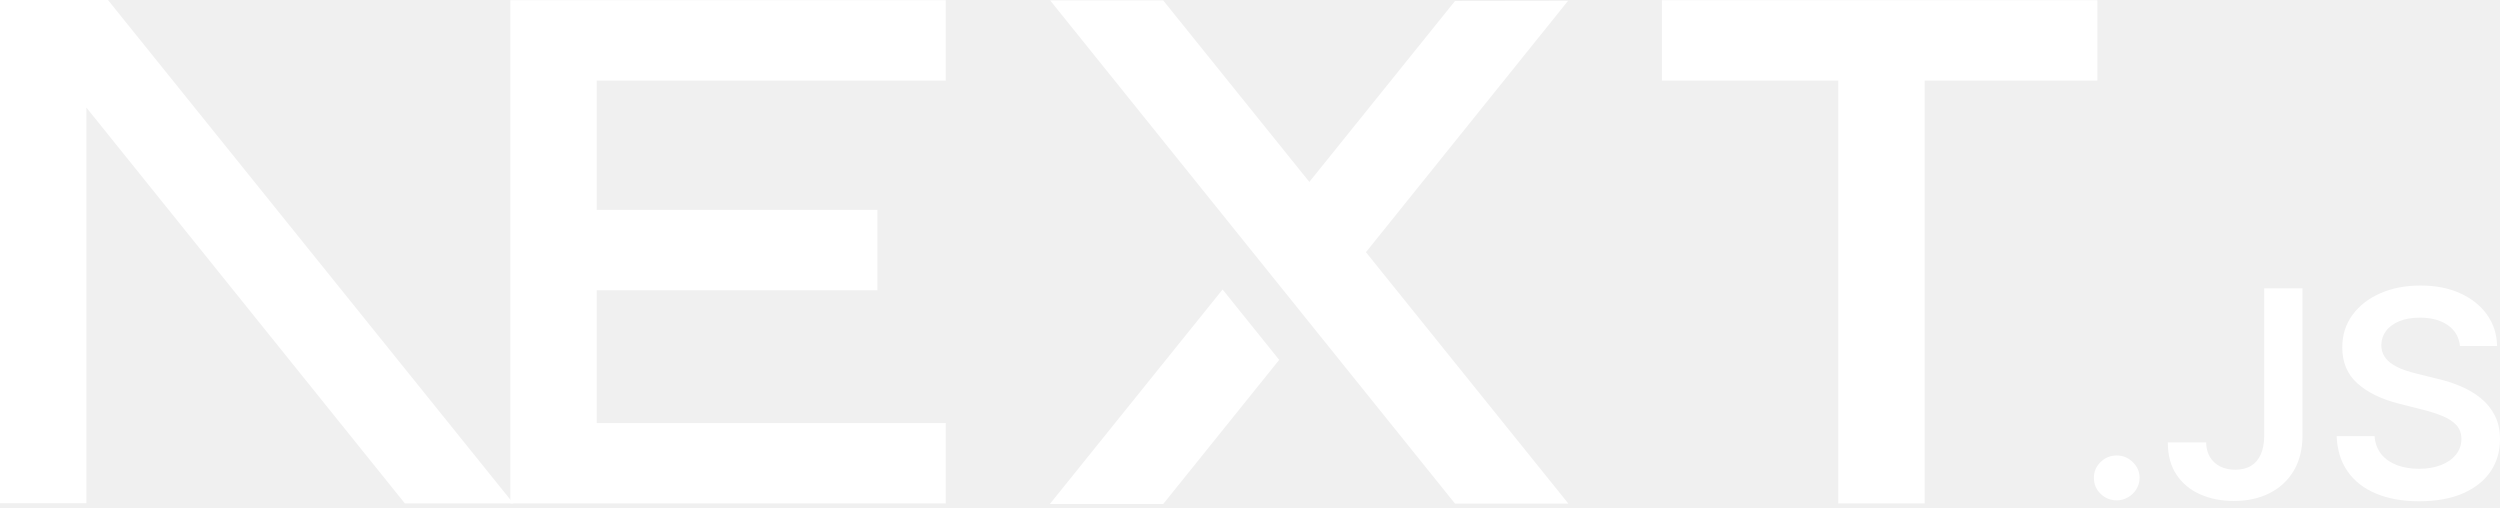
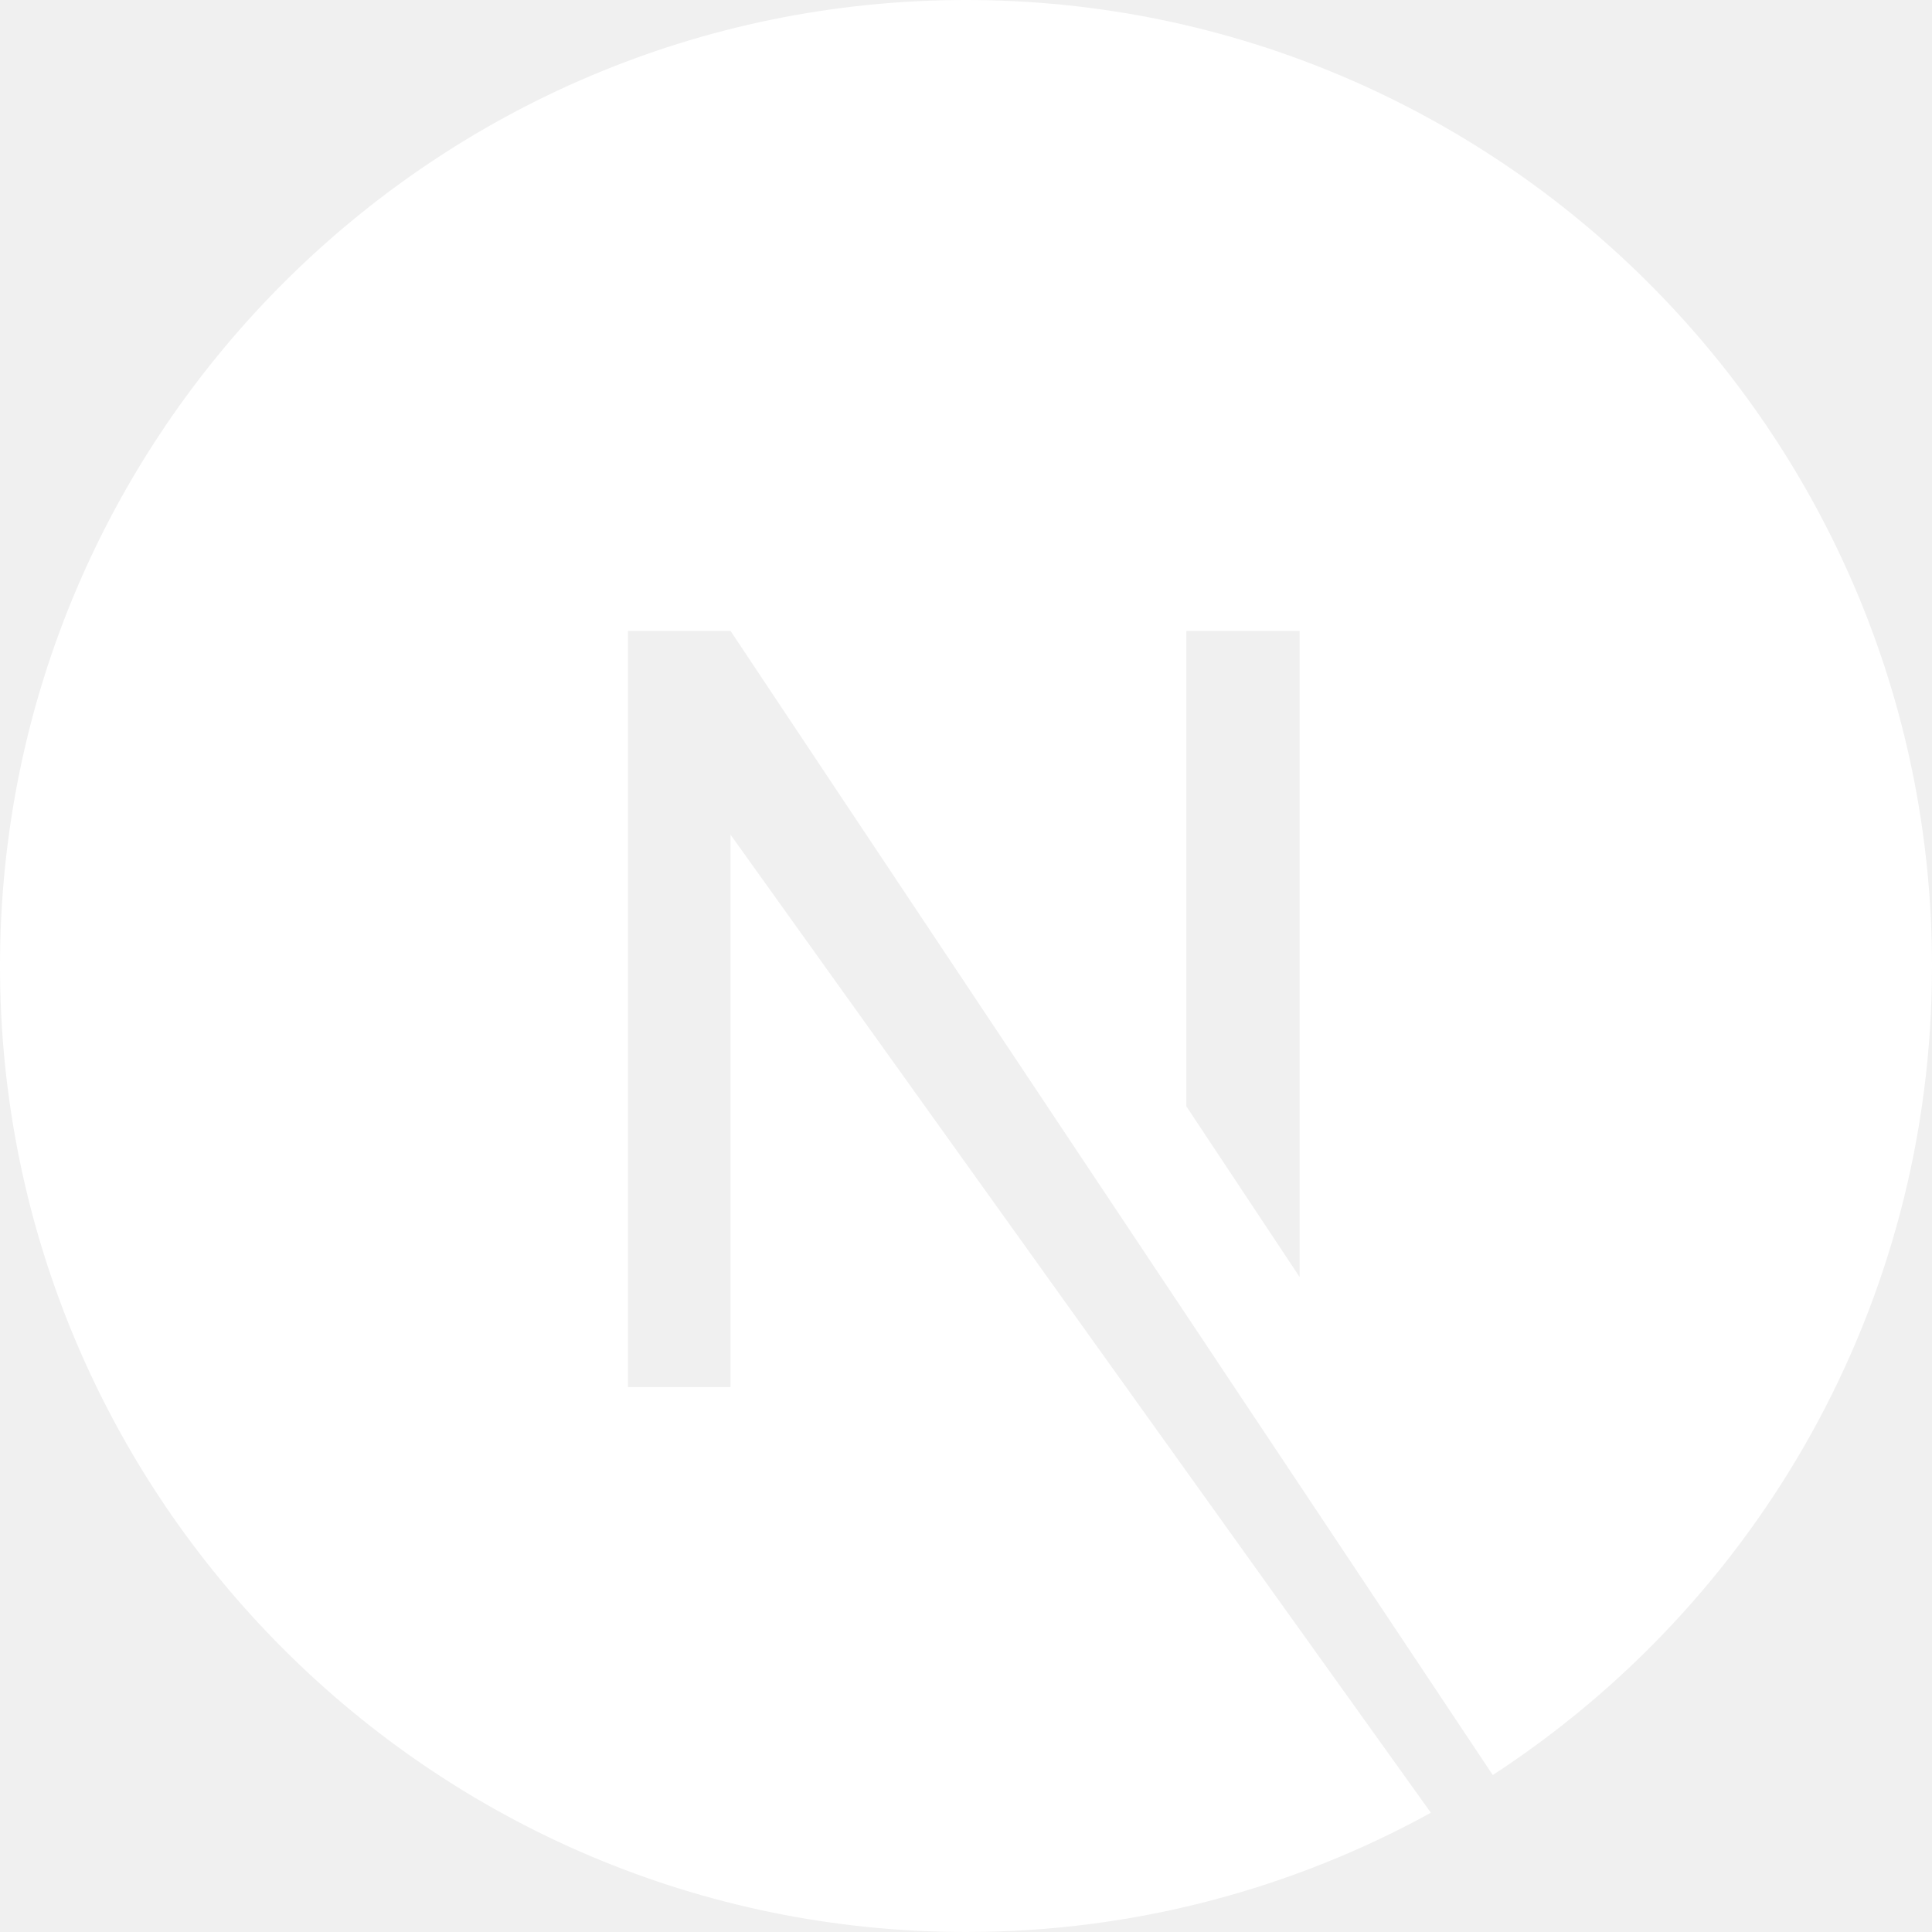
- <svg xmlns="http://www.w3.org/2000/svg" width="394" height="80" viewBox="0 0 394 80" fill="none">
-   <path d="M261.919 0.033H330.547V12.7H303.323V79.339H289.71V12.7H261.919V0.033Z" fill="white" />
-   <path d="M149.052 0.033V12.7H94.042V33.077H138.281V45.744H94.042V66.672H149.052V79.339H80.43V12.7H80.424V0.033H149.052Z" fill="white" />
-   <path d="M183.32 0.066H165.506L229.312 79.372H247.178L215.271 39.746L247.127 0.127L229.312 0.154L206.352 28.67L183.32 0.066Z" fill="white" />
-   <path d="M201.6 56.715L192.679 45.623L165.455 79.433H183.32L201.6 56.715Z" fill="white" />
-   <path fill-rule="evenodd" clip-rule="evenodd" d="M80.907 79.339L17.015 0H0V79.306H13.612V16.952L63.807 79.339H80.907Z" fill="white" />
-   <path d="M333.607 78.855C332.61 78.855 331.762 78.509 331.052 77.819C330.342 77.128 329.991 76.292 330 75.301C329.991 74.338 330.342 73.511 331.052 72.82C331.762 72.129 332.61 71.784 333.607 71.784C334.566 71.784 335.405 72.129 336.115 72.82C336.835 73.511 337.194 74.338 337.204 75.301C337.194 75.955 337.028 76.555 336.696 77.091C336.355 77.637 335.922 78.064 335.377 78.373C334.842 78.691 334.252 78.855 333.607 78.855Z" fill="white" />
-   <path d="M356.84 45.445H362.872V68.685C362.863 70.82 362.401 72.647 361.498 74.183C360.585 75.719 359.321 76.891 357.698 77.719C356.084 78.536 354.193 78.955 352.044 78.955C350.079 78.955 348.318 78.6 346.75 77.909C345.182 77.219 343.937 76.183 343.024 74.819C342.101 73.456 341.649 71.757 341.649 69.721H347.691C347.7 70.611 347.903 71.384 348.29 72.029C348.677 72.674 349.212 73.165 349.895 73.51C350.586 73.856 351.38 74.029 352.274 74.029C353.243 74.029 354.073 73.829 354.746 73.42C355.419 73.02 355.936 72.42 356.296 71.62C356.646 70.829 356.831 69.848 356.84 68.685V45.445Z" fill="white" />
-   <path d="M387.691 54.534C387.544 53.125 386.898 52.025 385.773 51.244C384.638 50.453 383.172 50.062 381.373 50.062C380.11 50.062 379.022 50.253 378.118 50.626C377.214 51.008 376.513 51.516 376.033 52.162C375.554 52.807 375.314 53.543 375.295 54.37C375.295 55.061 375.461 55.661 375.784 56.161C376.107 56.67 376.54 57.097 377.103 57.442C377.656 57.797 378.274 58.087 378.948 58.324C379.63 58.56 380.313 58.76 380.995 58.924L384.14 59.696C385.404 59.987 386.631 60.378 387.802 60.878C388.973 61.368 390.034 61.995 390.965 62.75C391.897 63.504 392.635 64.413 393.179 65.476C393.723 66.54 394 67.785 394 69.221C394 71.157 393.502 72.856 392.496 74.329C391.491 75.792 390.043 76.937 388.143 77.764C386.252 78.582 383.965 79 381.272 79C378.671 79 376.402 78.6 374.493 77.8C372.575 77.01 371.08 75.846 370.001 74.319C368.922 72.793 368.341 70.929 368.258 68.739H374.235C374.318 69.884 374.687 70.839 375.314 71.611C375.95 72.374 376.78 72.938 377.795 73.32C378.819 73.692 379.962 73.883 381.226 73.883C382.545 73.883 383.707 73.683 384.712 73.292C385.708 72.902 386.492 72.356 387.055 71.647C387.627 70.948 387.913 70.121 387.922 69.175C387.913 68.312 387.654 67.594 387.156 67.03C386.649 66.467 385.948 65.994 385.053 65.613C384.15 65.231 383.098 64.886 381.899 64.586L378.081 63.622C375.323 62.922 373.137 61.859 371.541 60.432C369.937 59.005 369.143 57.115 369.143 54.743C369.143 52.798 369.678 51.089 370.758 49.626C371.827 48.163 373.294 47.027 375.148 46.218C377.011 45.4 379.114 45 381.456 45C383.836 45 385.92 45.4 387.719 46.218C389.517 47.027 390.929 48.154 391.952 49.59C392.976 51.026 393.511 52.671 393.539 54.534H387.691Z" fill="white" />
+ <svg xmlns="http://www.w3.org/2000/svg" viewBox="0 0 128 128">
+   <path fill="white" d="M64 0C28.7 0 0 28.7 0 64s28.7 64 64 64c11.2 0 21.7-2.9 30.8-7.9L48.4 55.3v36.6h-6.8V41.8h6.8l50.5 75.8C116.4 106.2 128 86.5 128 64c0-35.3-28.7-64-64-64zm22.1 84.6l-7.5-11.3V41.8h7.5v42.8z" />
</svg>
